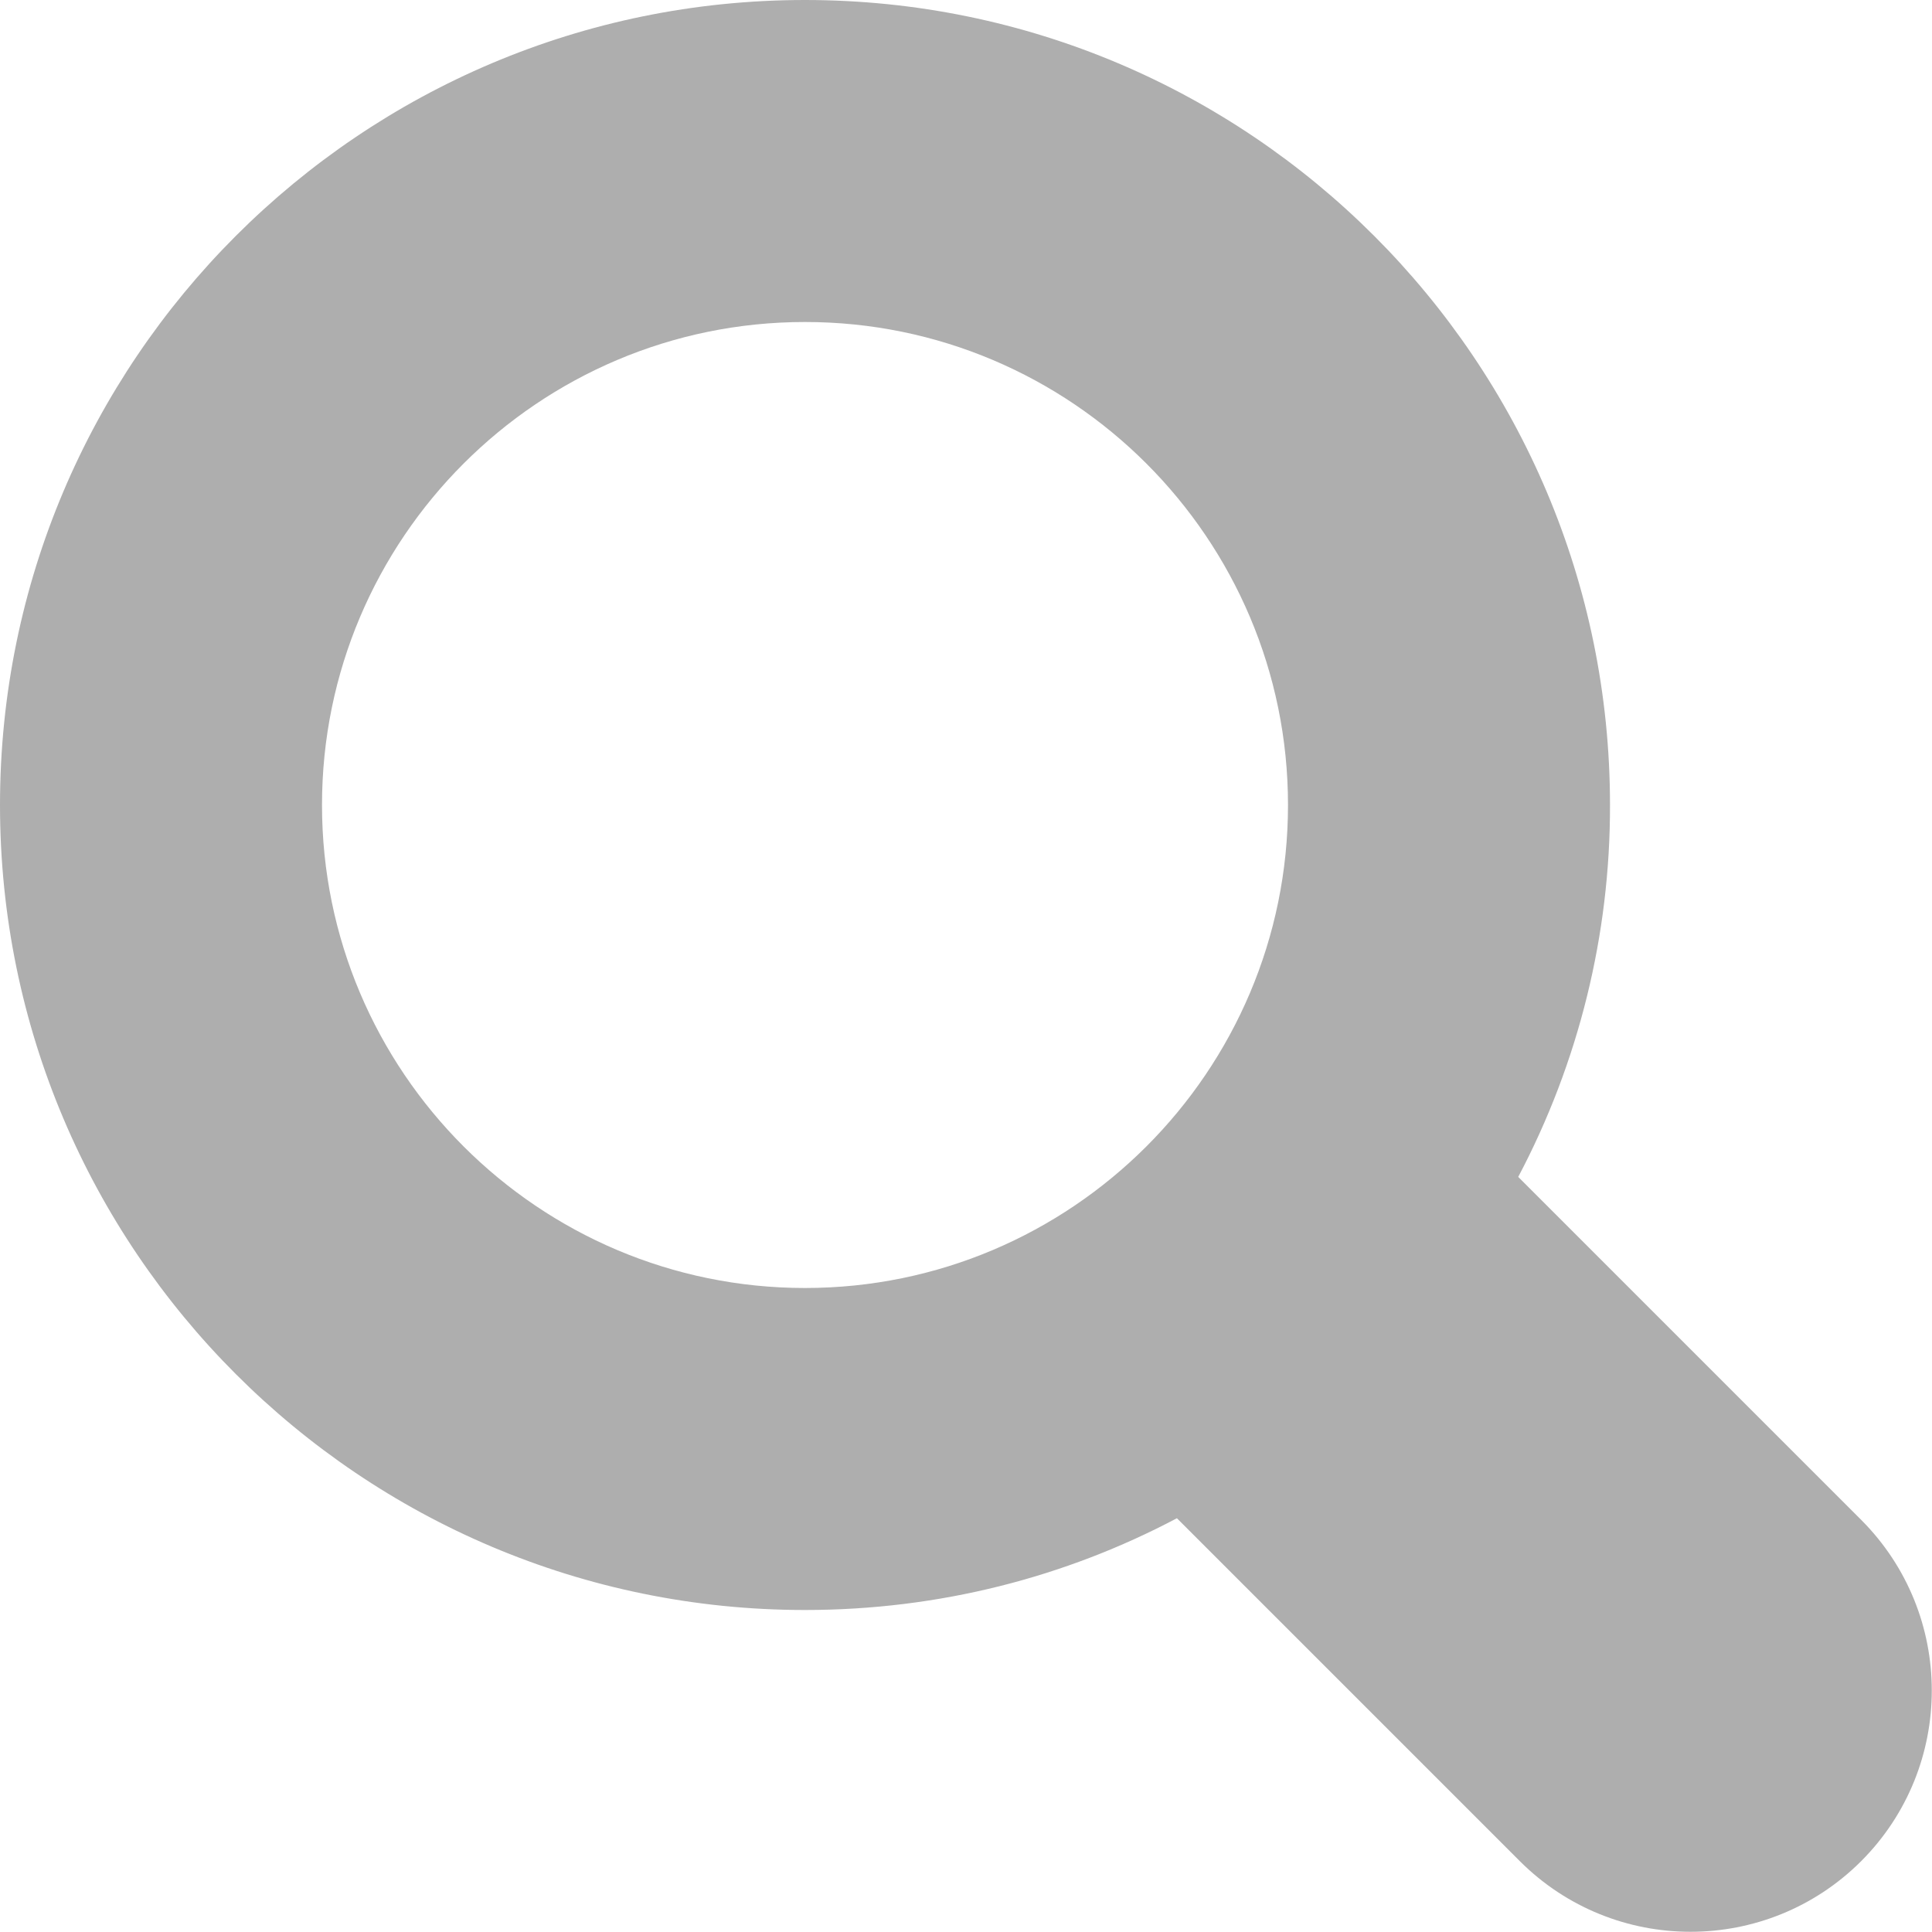
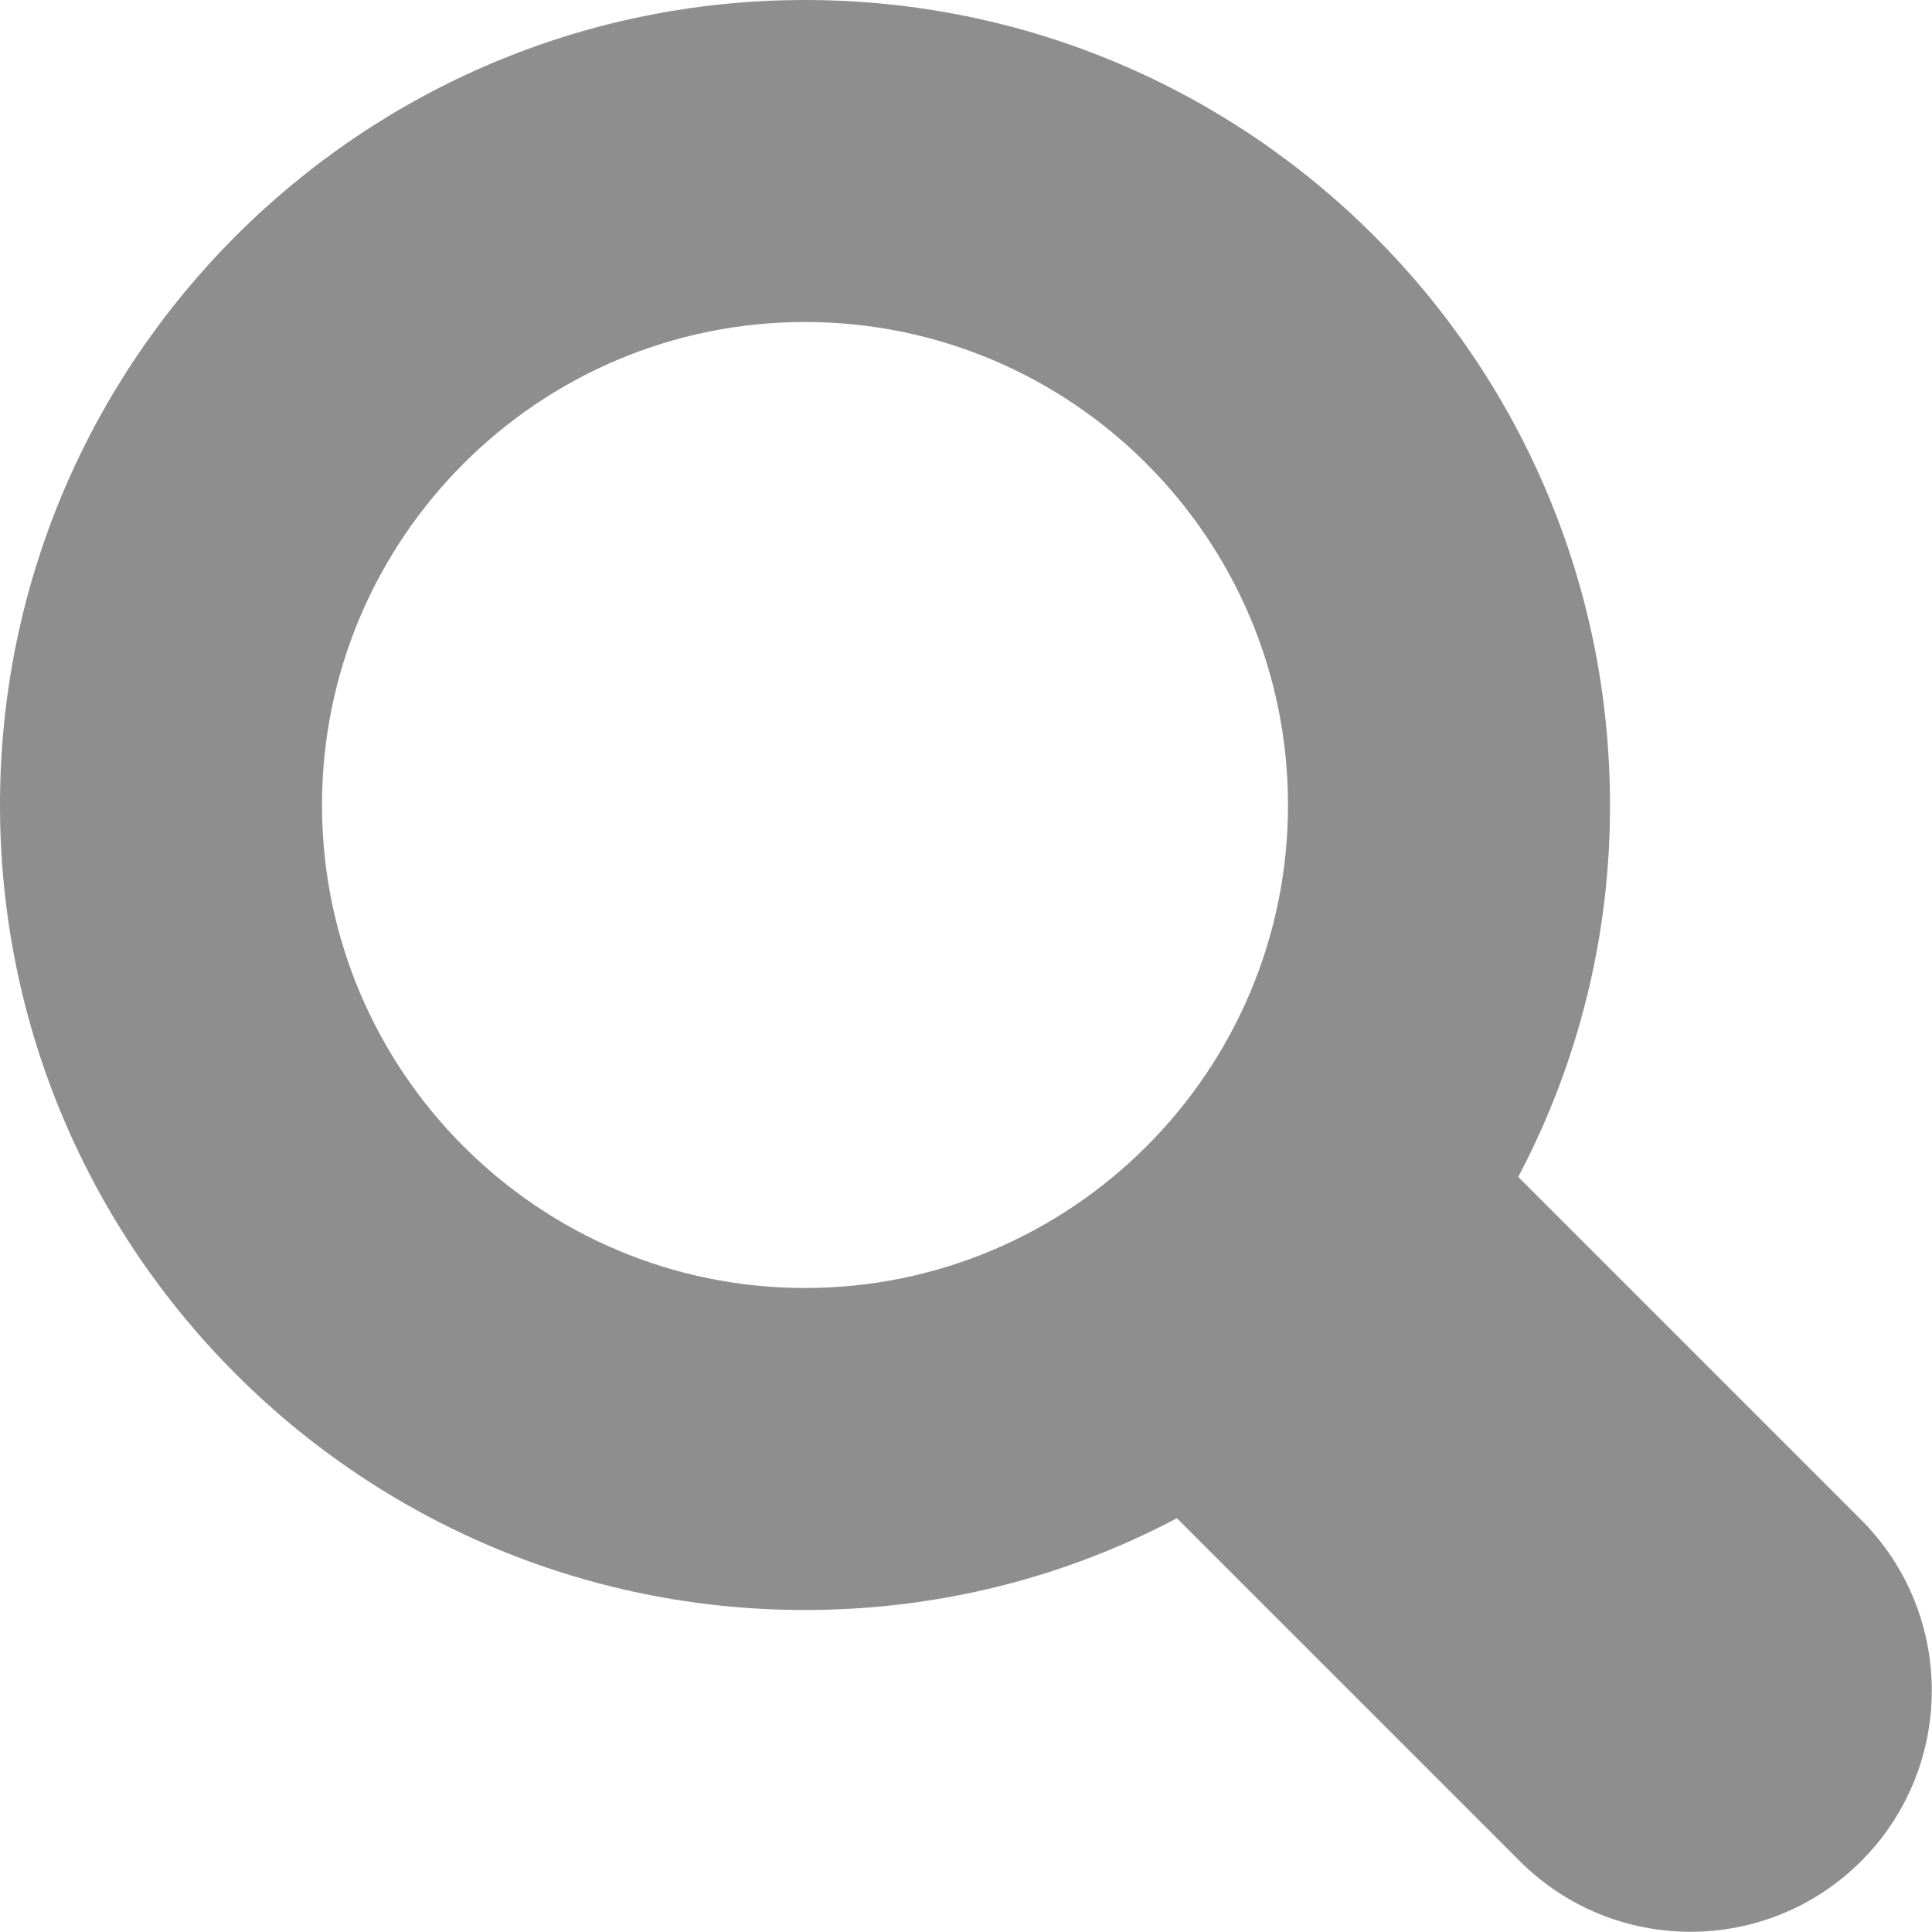
<svg xmlns="http://www.w3.org/2000/svg" width="24" height="24">
-   <path fill="#aeaeae" d="M10 16c-3.31 0-6-2.69-6-6s2.69-6 6-6 6 2.69 6 6-2.69 6-6 6m13.12 2.88l-4.26-4.26A9.842 9.842 0 0 0 20 10c0-5.52-4.48-10-10-10S0 4.48 0 10s4.48 10 10 10c1.67 0 3.24-.41 4.62-1.14l4.26 4.26a3 3 0 0 0 4.24 0 3 3 0 0 0 0-4.24" />
+   <path fill="#8e8e8e" d="M10 16c-3.31 0-6-2.69-6-6s2.69-6 6-6 6 2.69 6 6-2.69 6-6 6m13.12 2.88l-4.26-4.26A9.842 9.842 0 0 0 20 10c0-5.52-4.48-10-10-10S0 4.48 0 10s4.48 10 10 10c1.67 0 3.24-.41 4.62-1.14l4.26 4.26a3 3 0 0 0 4.24 0 3 3 0 0 0 0-4.24" />
</svg>
